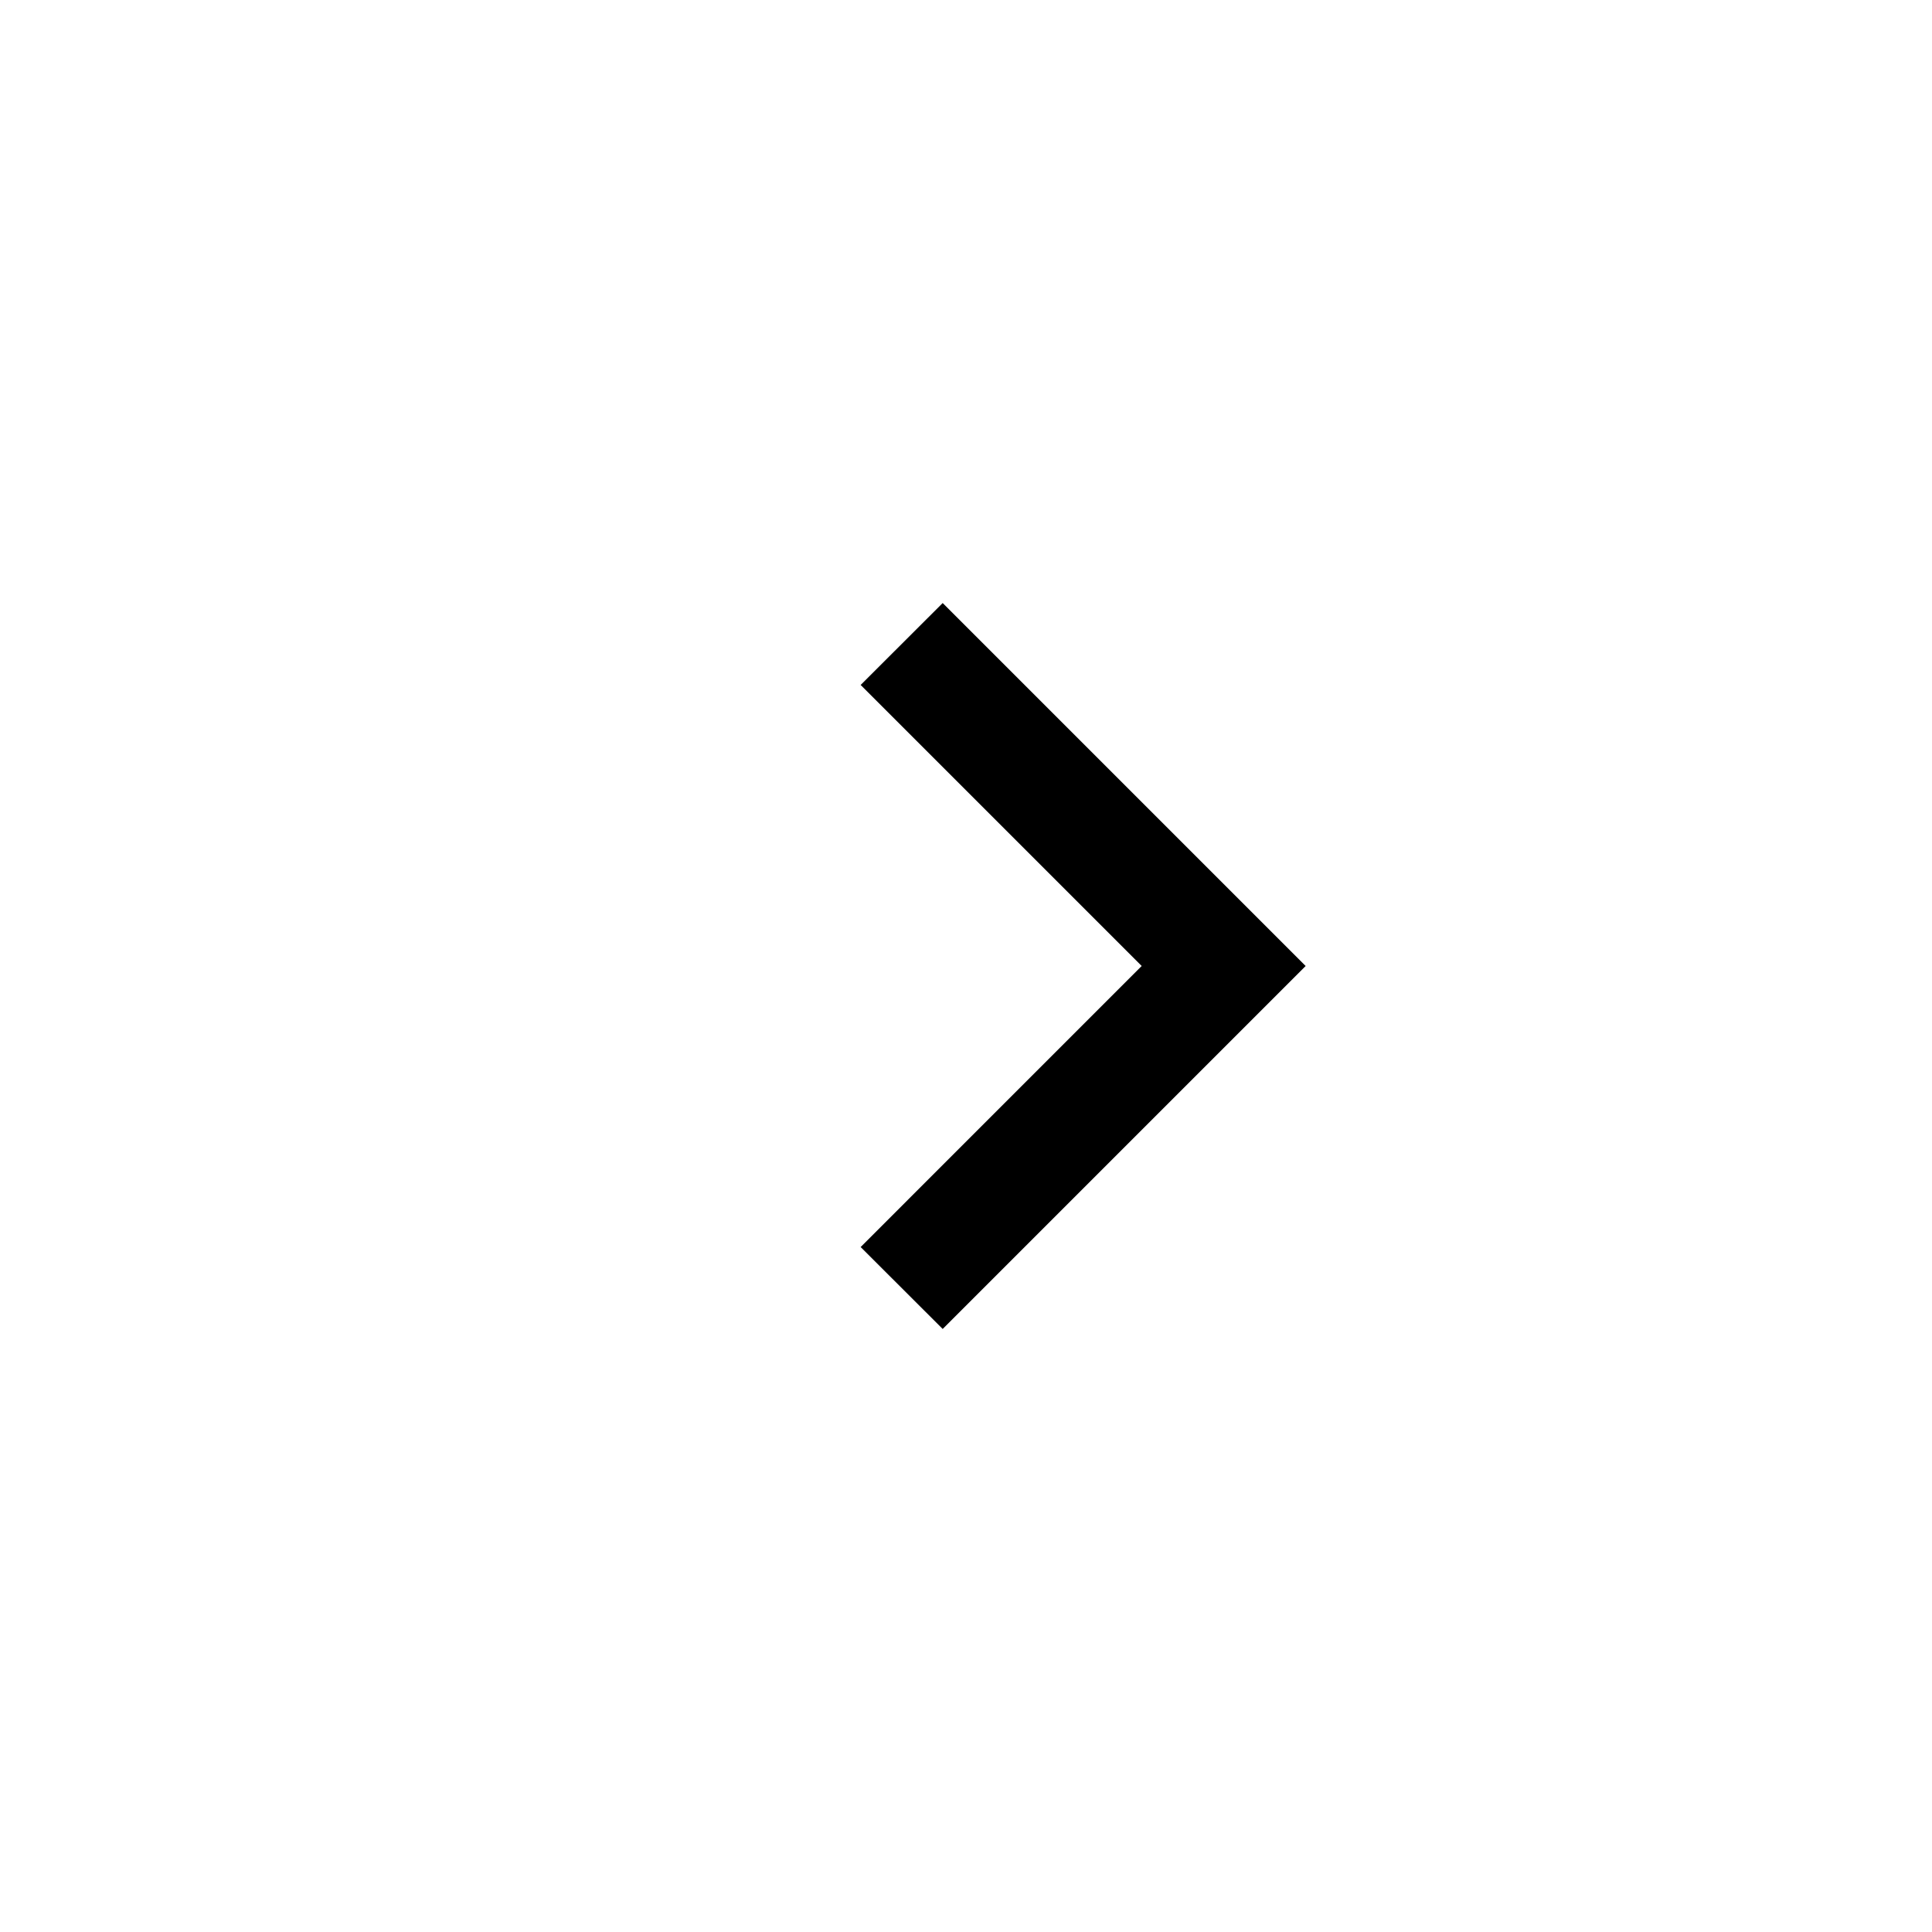
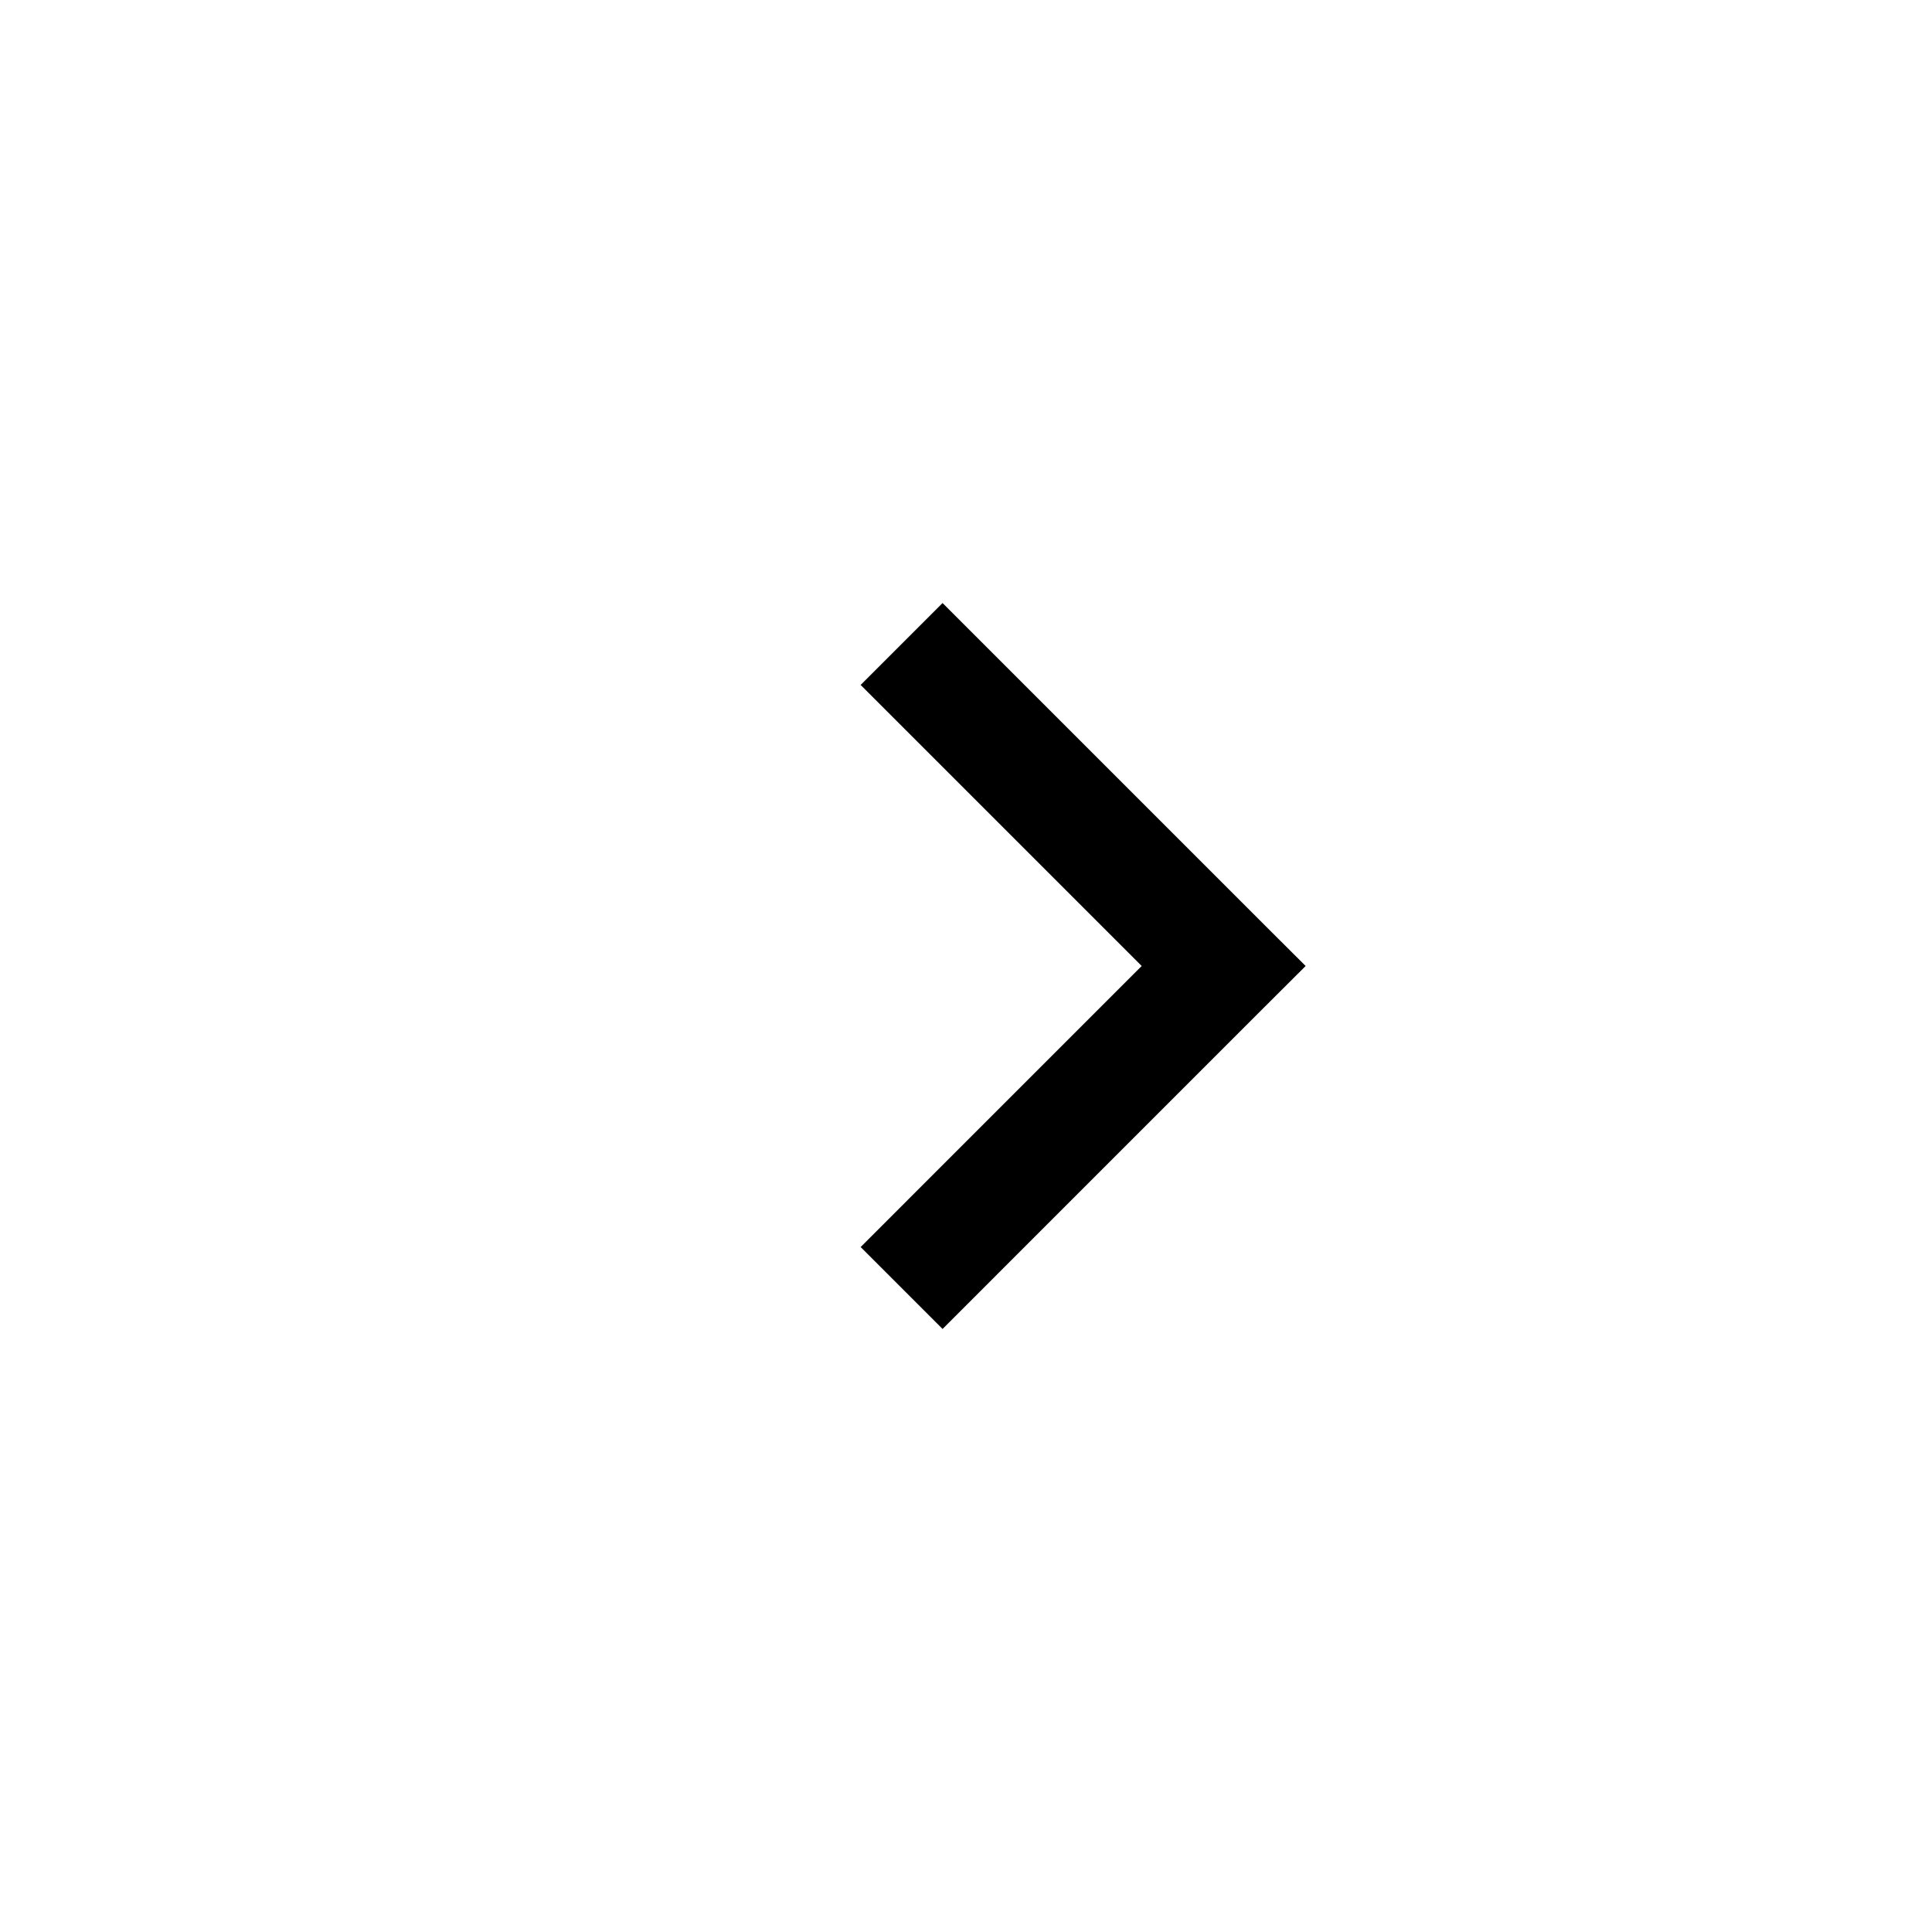
<svg xmlns="http://www.w3.org/2000/svg" width="15" height="15" fill="none">
-   <path fill-rule="evenodd" clip-rule="evenodd" d="M8.864 7.5L6.682 5.318l.637-.636 2.5 2.5.318.318-.318.318-2.5 2.5-.637-.636L8.864 7.5z" fill="currentColor" />
+   <path fill-rule="evenodd" clip-rule="evenodd" d="M8.864 7.5L6.682 5.318l.636-.636 2.5 2.5.319.318-.319.318-2.5 2.5-.636-.636L8.864 7.5z" fill="currentColor" />
</svg>
